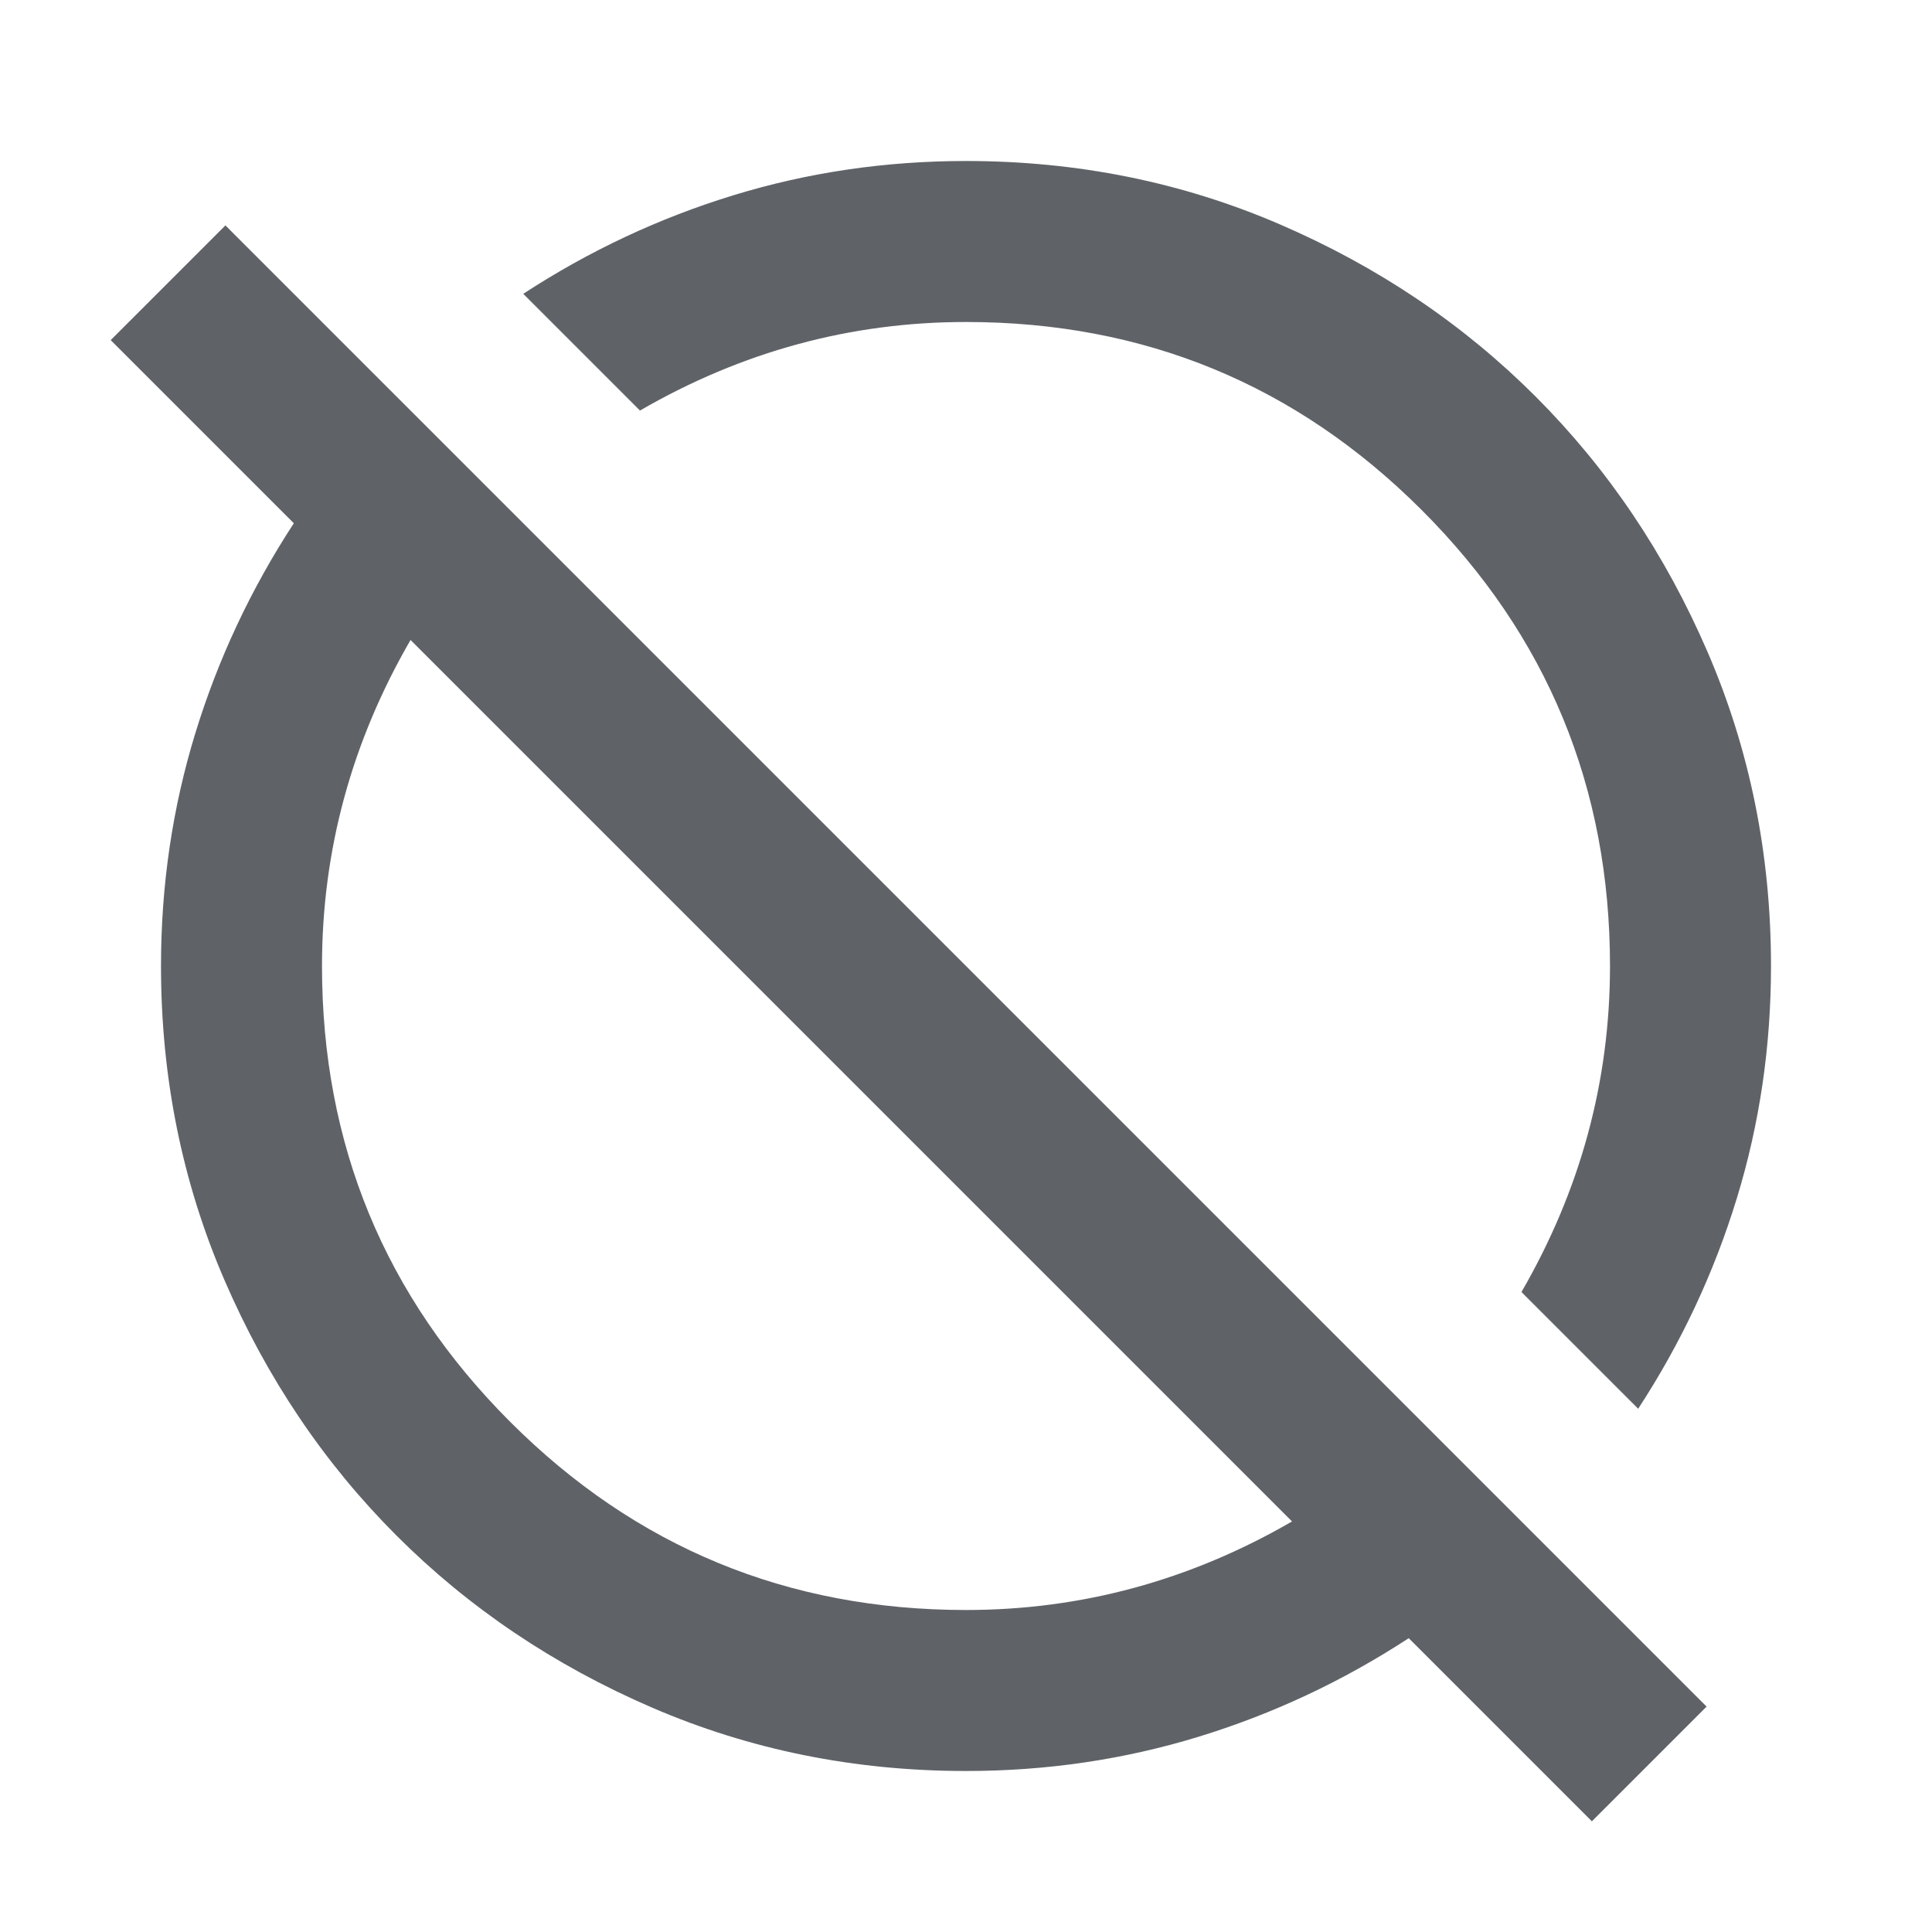
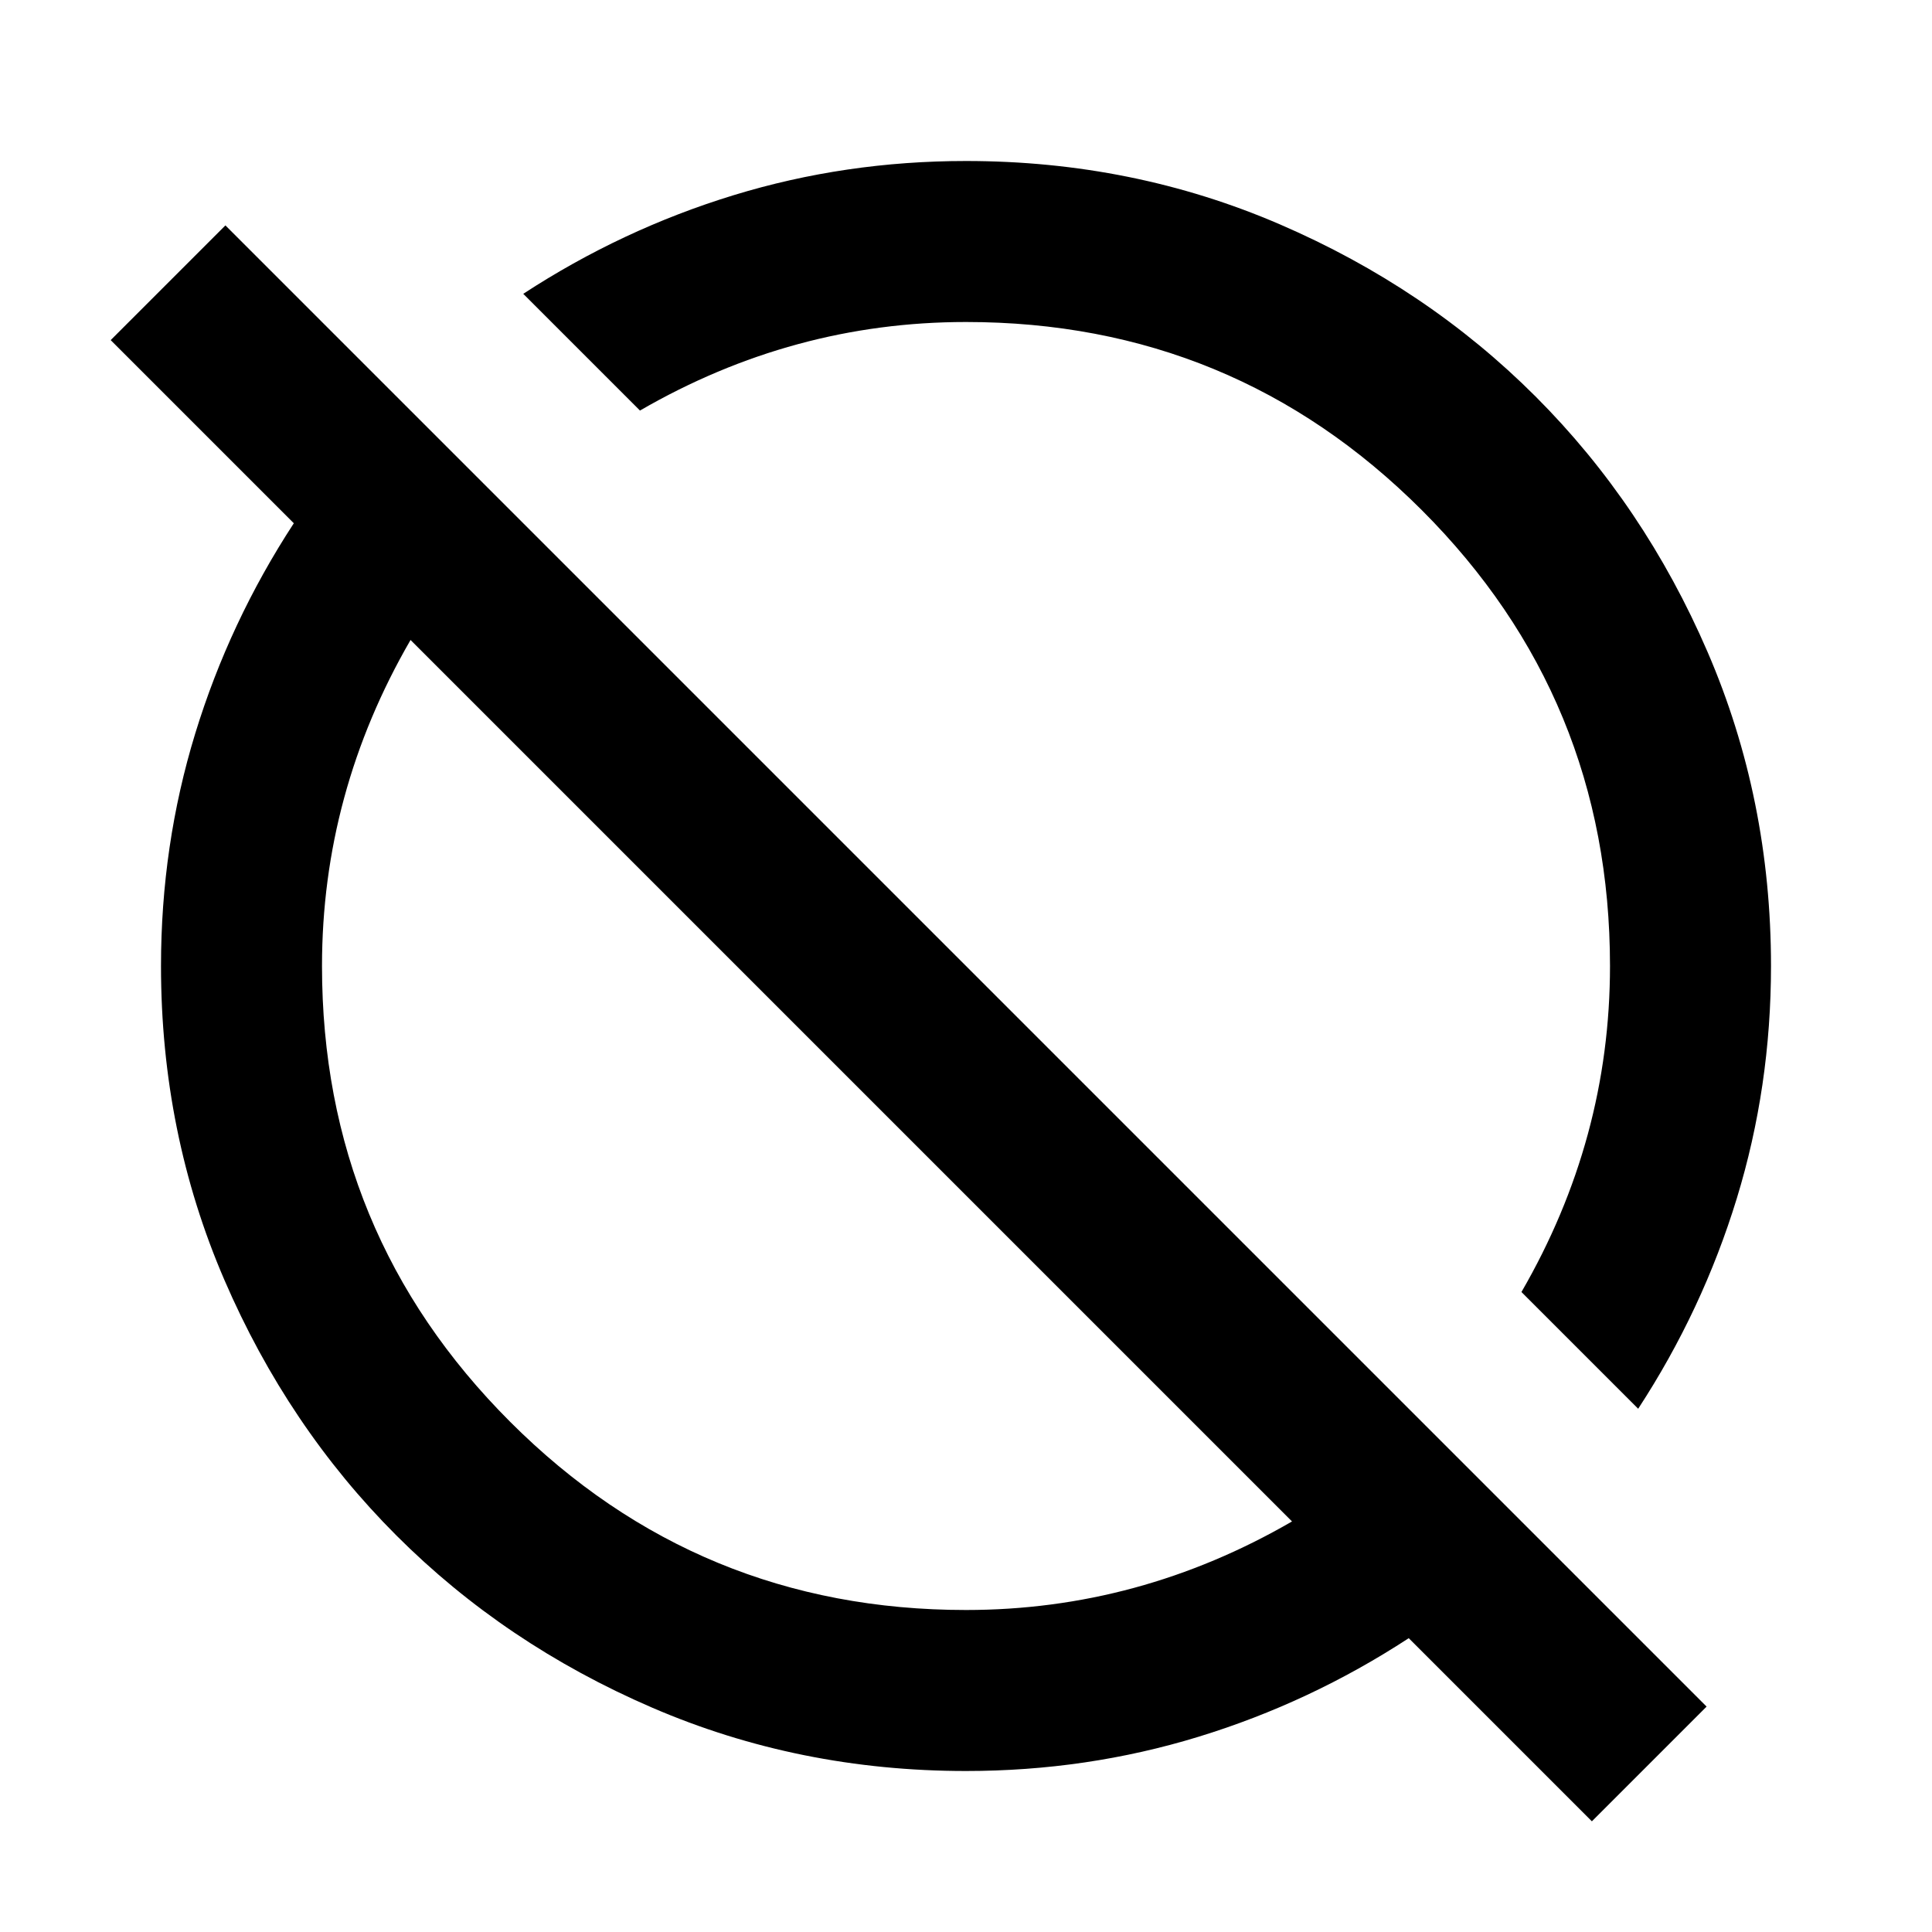
- <svg xmlns="http://www.w3.org/2000/svg" height="24px" viewBox="0 -960 960 960" width="24px" fill="#5f6368">
+ <svg xmlns="http://www.w3.org/2000/svg" height="24" viewBox="0 -960 960 960" width="24">
  <path d="m791-55-91-91q-49 32-104.5 49T480-80q-83 0-156-31.5T197-197q-54-54-85.5-127T80-480q0-60 17-115.5T146-700l-91-91 57-57 736 736-57 57ZM480-160q43 0 83.5-11t78.5-33L204-642q-22 38-33 78.5T160-480q0 133 93.5 226.5T480-160Zm334-100-58-58q22-38 33-78.5t11-83.5q0-133-93.5-226.5T480-800q-43 0-83.5 11T318-756l-58-58q49-32 104.5-49T480-880q83 0 156 31.5T763-763q54 54 85.5 127T880-480q0 60-17 115.5T814-260ZM537-537ZM423-423Z" />
</svg>
